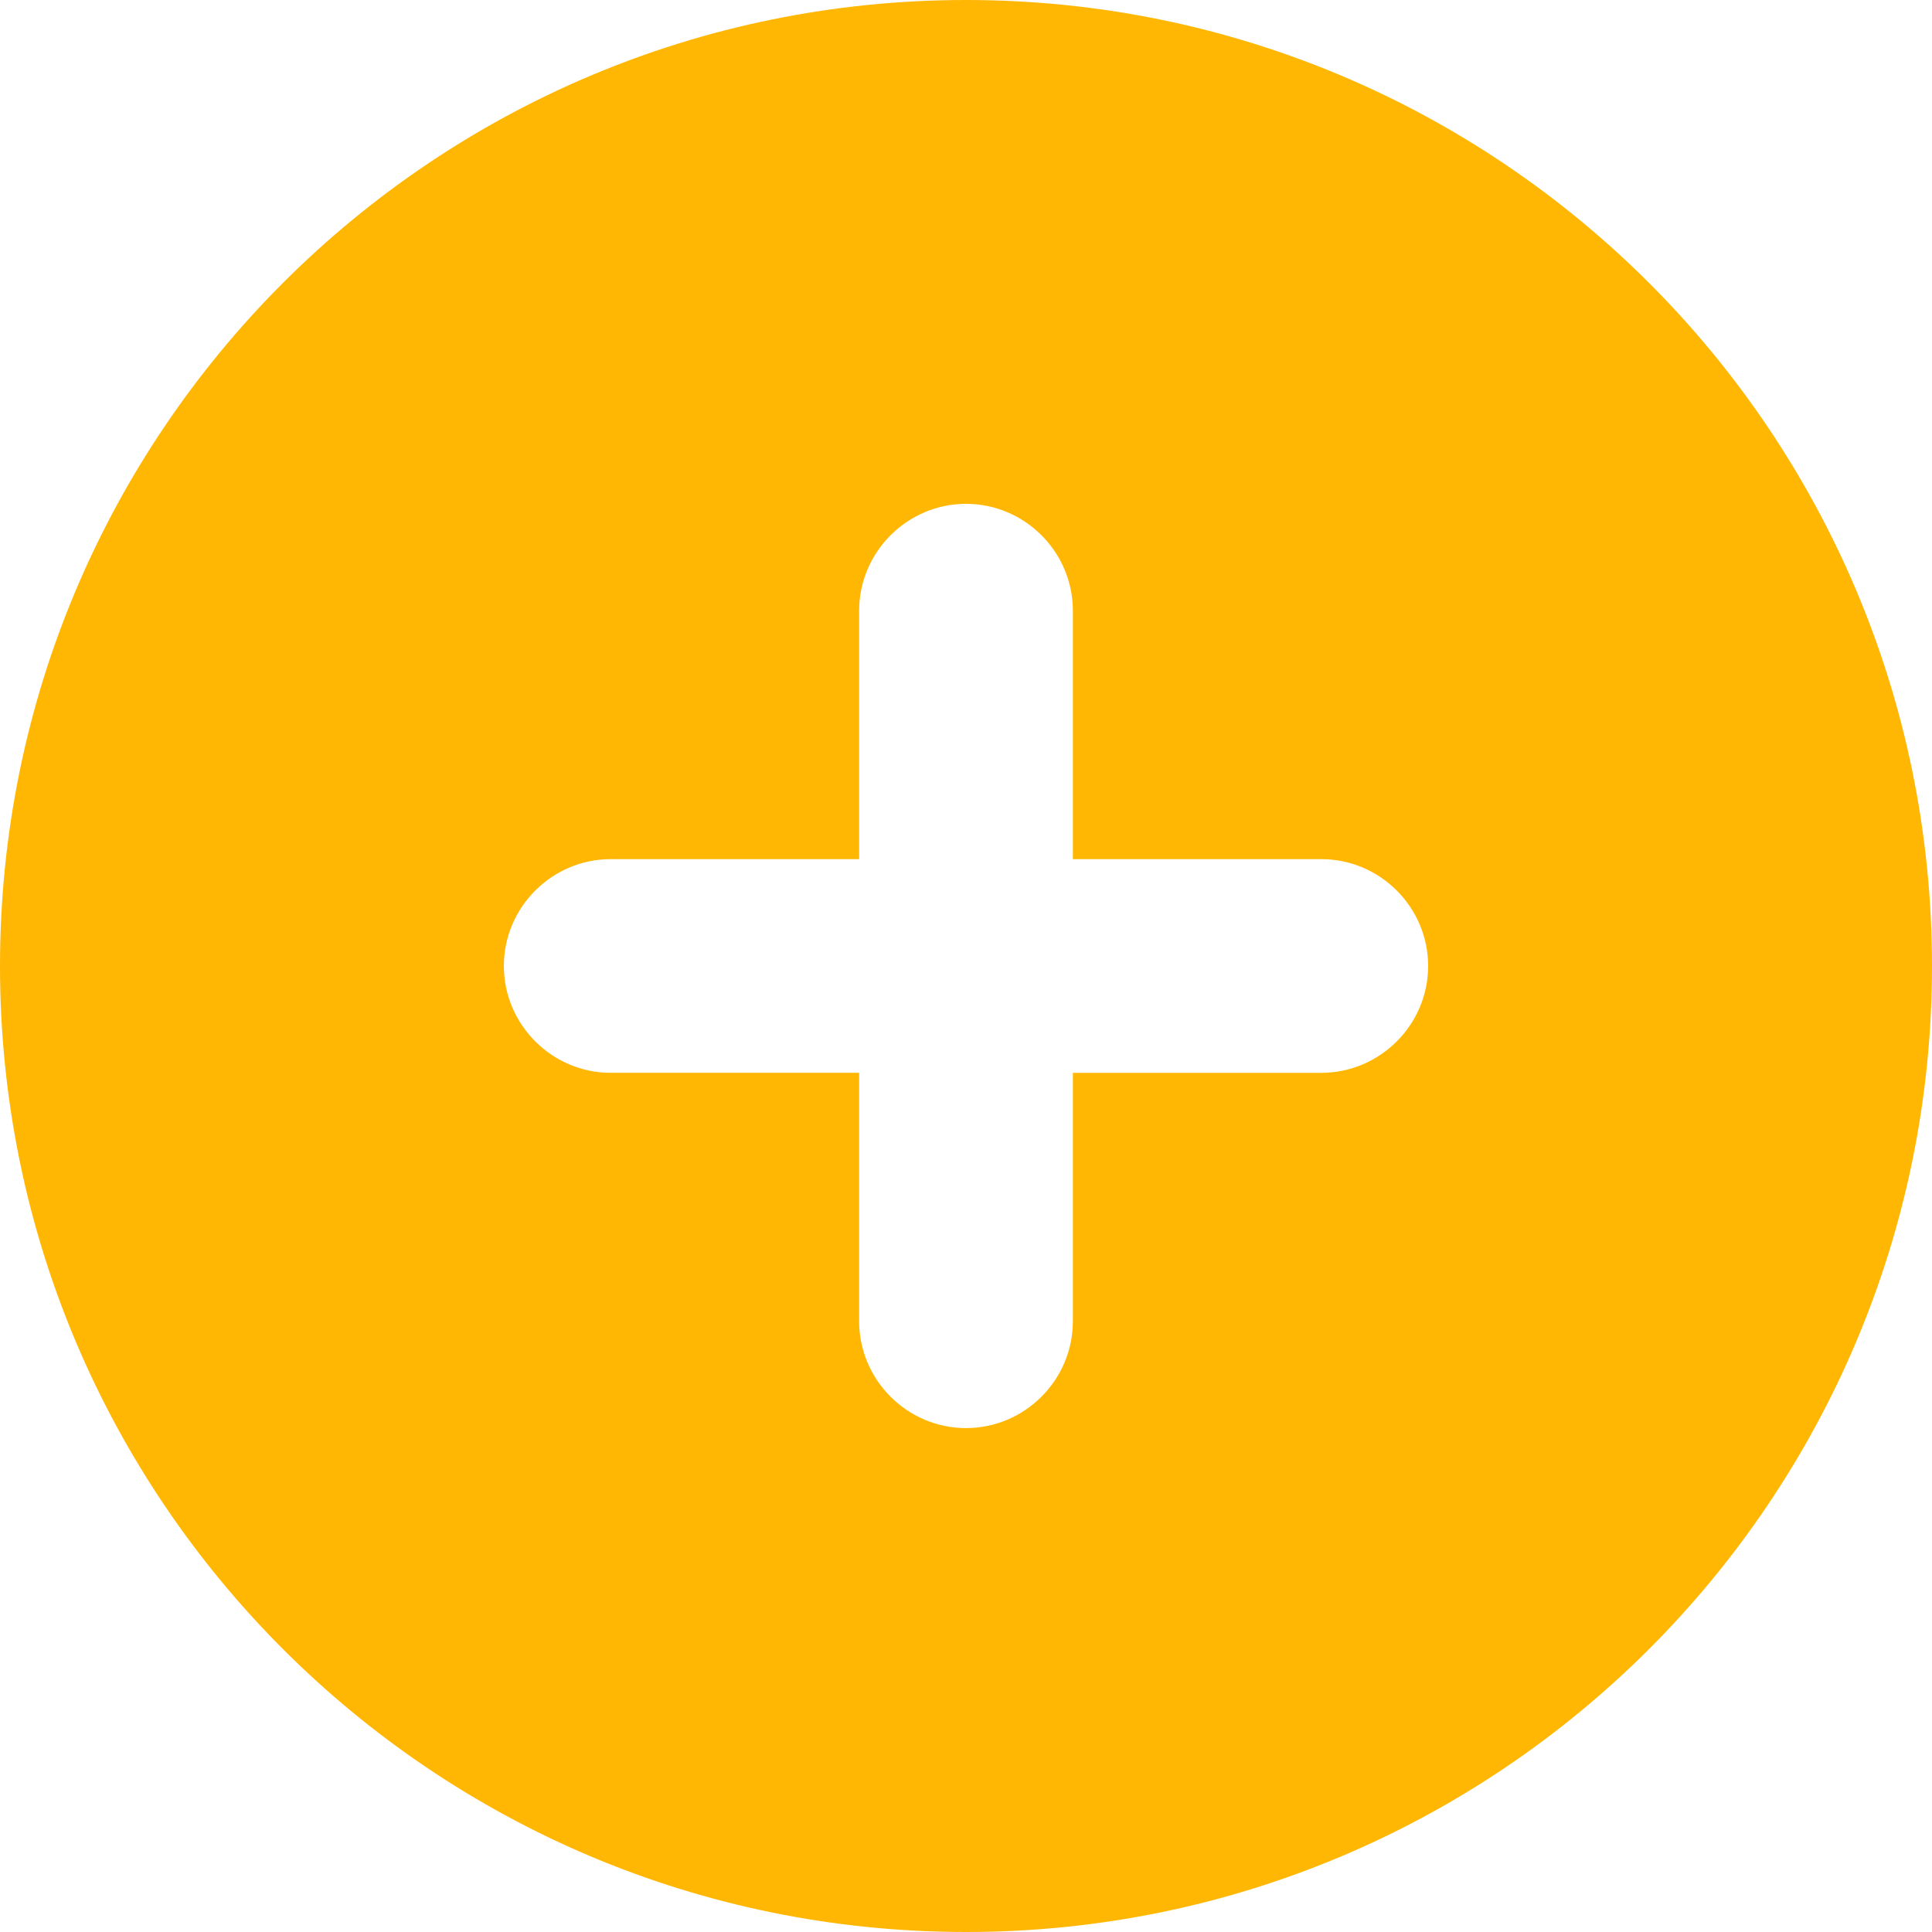
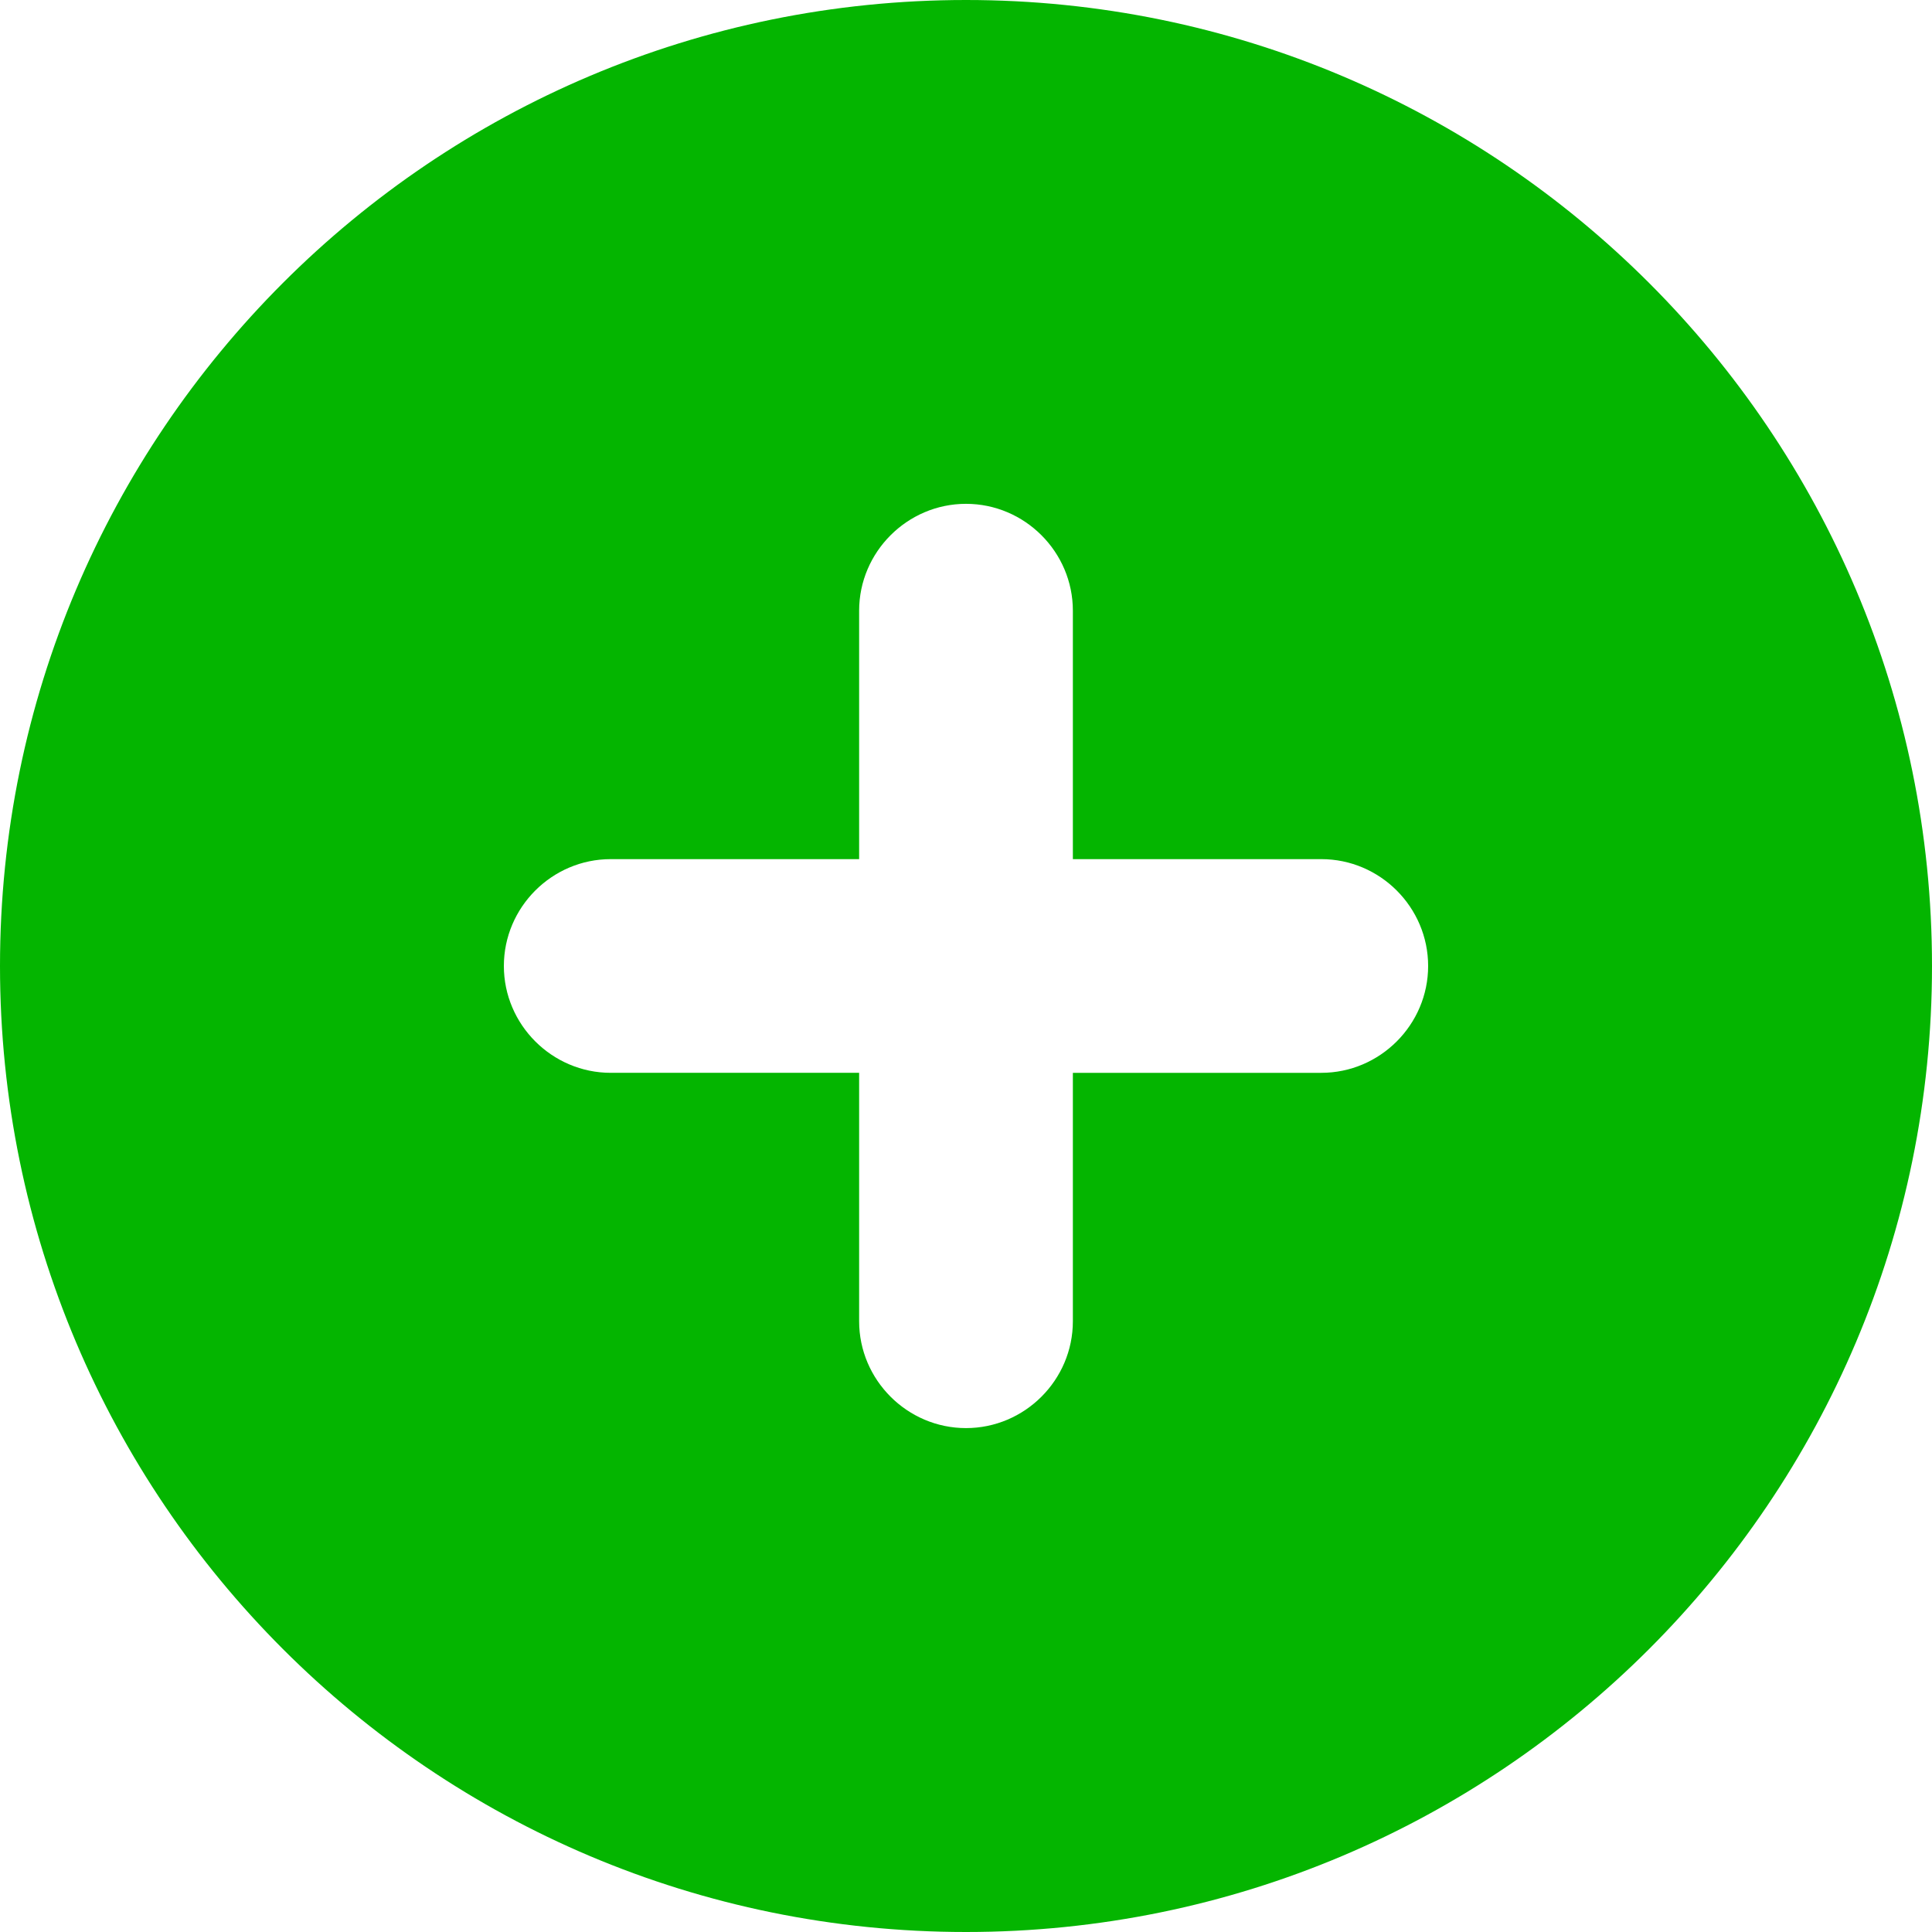
- <svg xmlns="http://www.w3.org/2000/svg" shape-rendering="geometricPrecision" text-rendering="geometricPrecision" image-rendering="optimizeQuality" fill-rule="evenodd" fill="#FFB703" clip-rule="evenodd" width="42px" height="42px" viewBox="0 0 512 512">
+ <svg xmlns="http://www.w3.org/2000/svg" shape-rendering="geometricPrecision" text-rendering="geometricPrecision" image-rendering="optimizeQuality" fill-rule="evenodd" fill="#04B500" clip-rule="evenodd" width="42px" height="42px" viewBox="0 0 512 512">
  <path d="M256 0c70.68 0 134.69 28.66 181.02 74.98C483.34 121.29 512 185.31 512 256c0 70.69-28.66 134.69-74.98 181.02C390.69 483.34 326.68 512 256 512c-70.69 0-134.71-28.66-181.02-74.98C28.66 390.69 0 326.68 0 256c0-70.69 28.66-134.69 74.98-181.02C121.29 28.66 185.31 0 256 0zm122.47 256c0 15.57-12.77 28.31-28.31 28.31h-65.84v65.84c0 15.57-12.76 28.31-28.32 28.31-15.57 0-28.32-12.77-28.32-28.31v-65.84h-65.83c-15.55 0-28.32-12.76-28.32-28.31 0-15.56 12.74-28.32 28.32-28.32h65.83v-65.84c0-15.55 12.77-28.32 28.32-28.32 15.56 0 28.32 12.74 28.32 28.32v65.84h65.84c15.57 0 28.31 12.75 28.31 28.32z" />
</svg>
